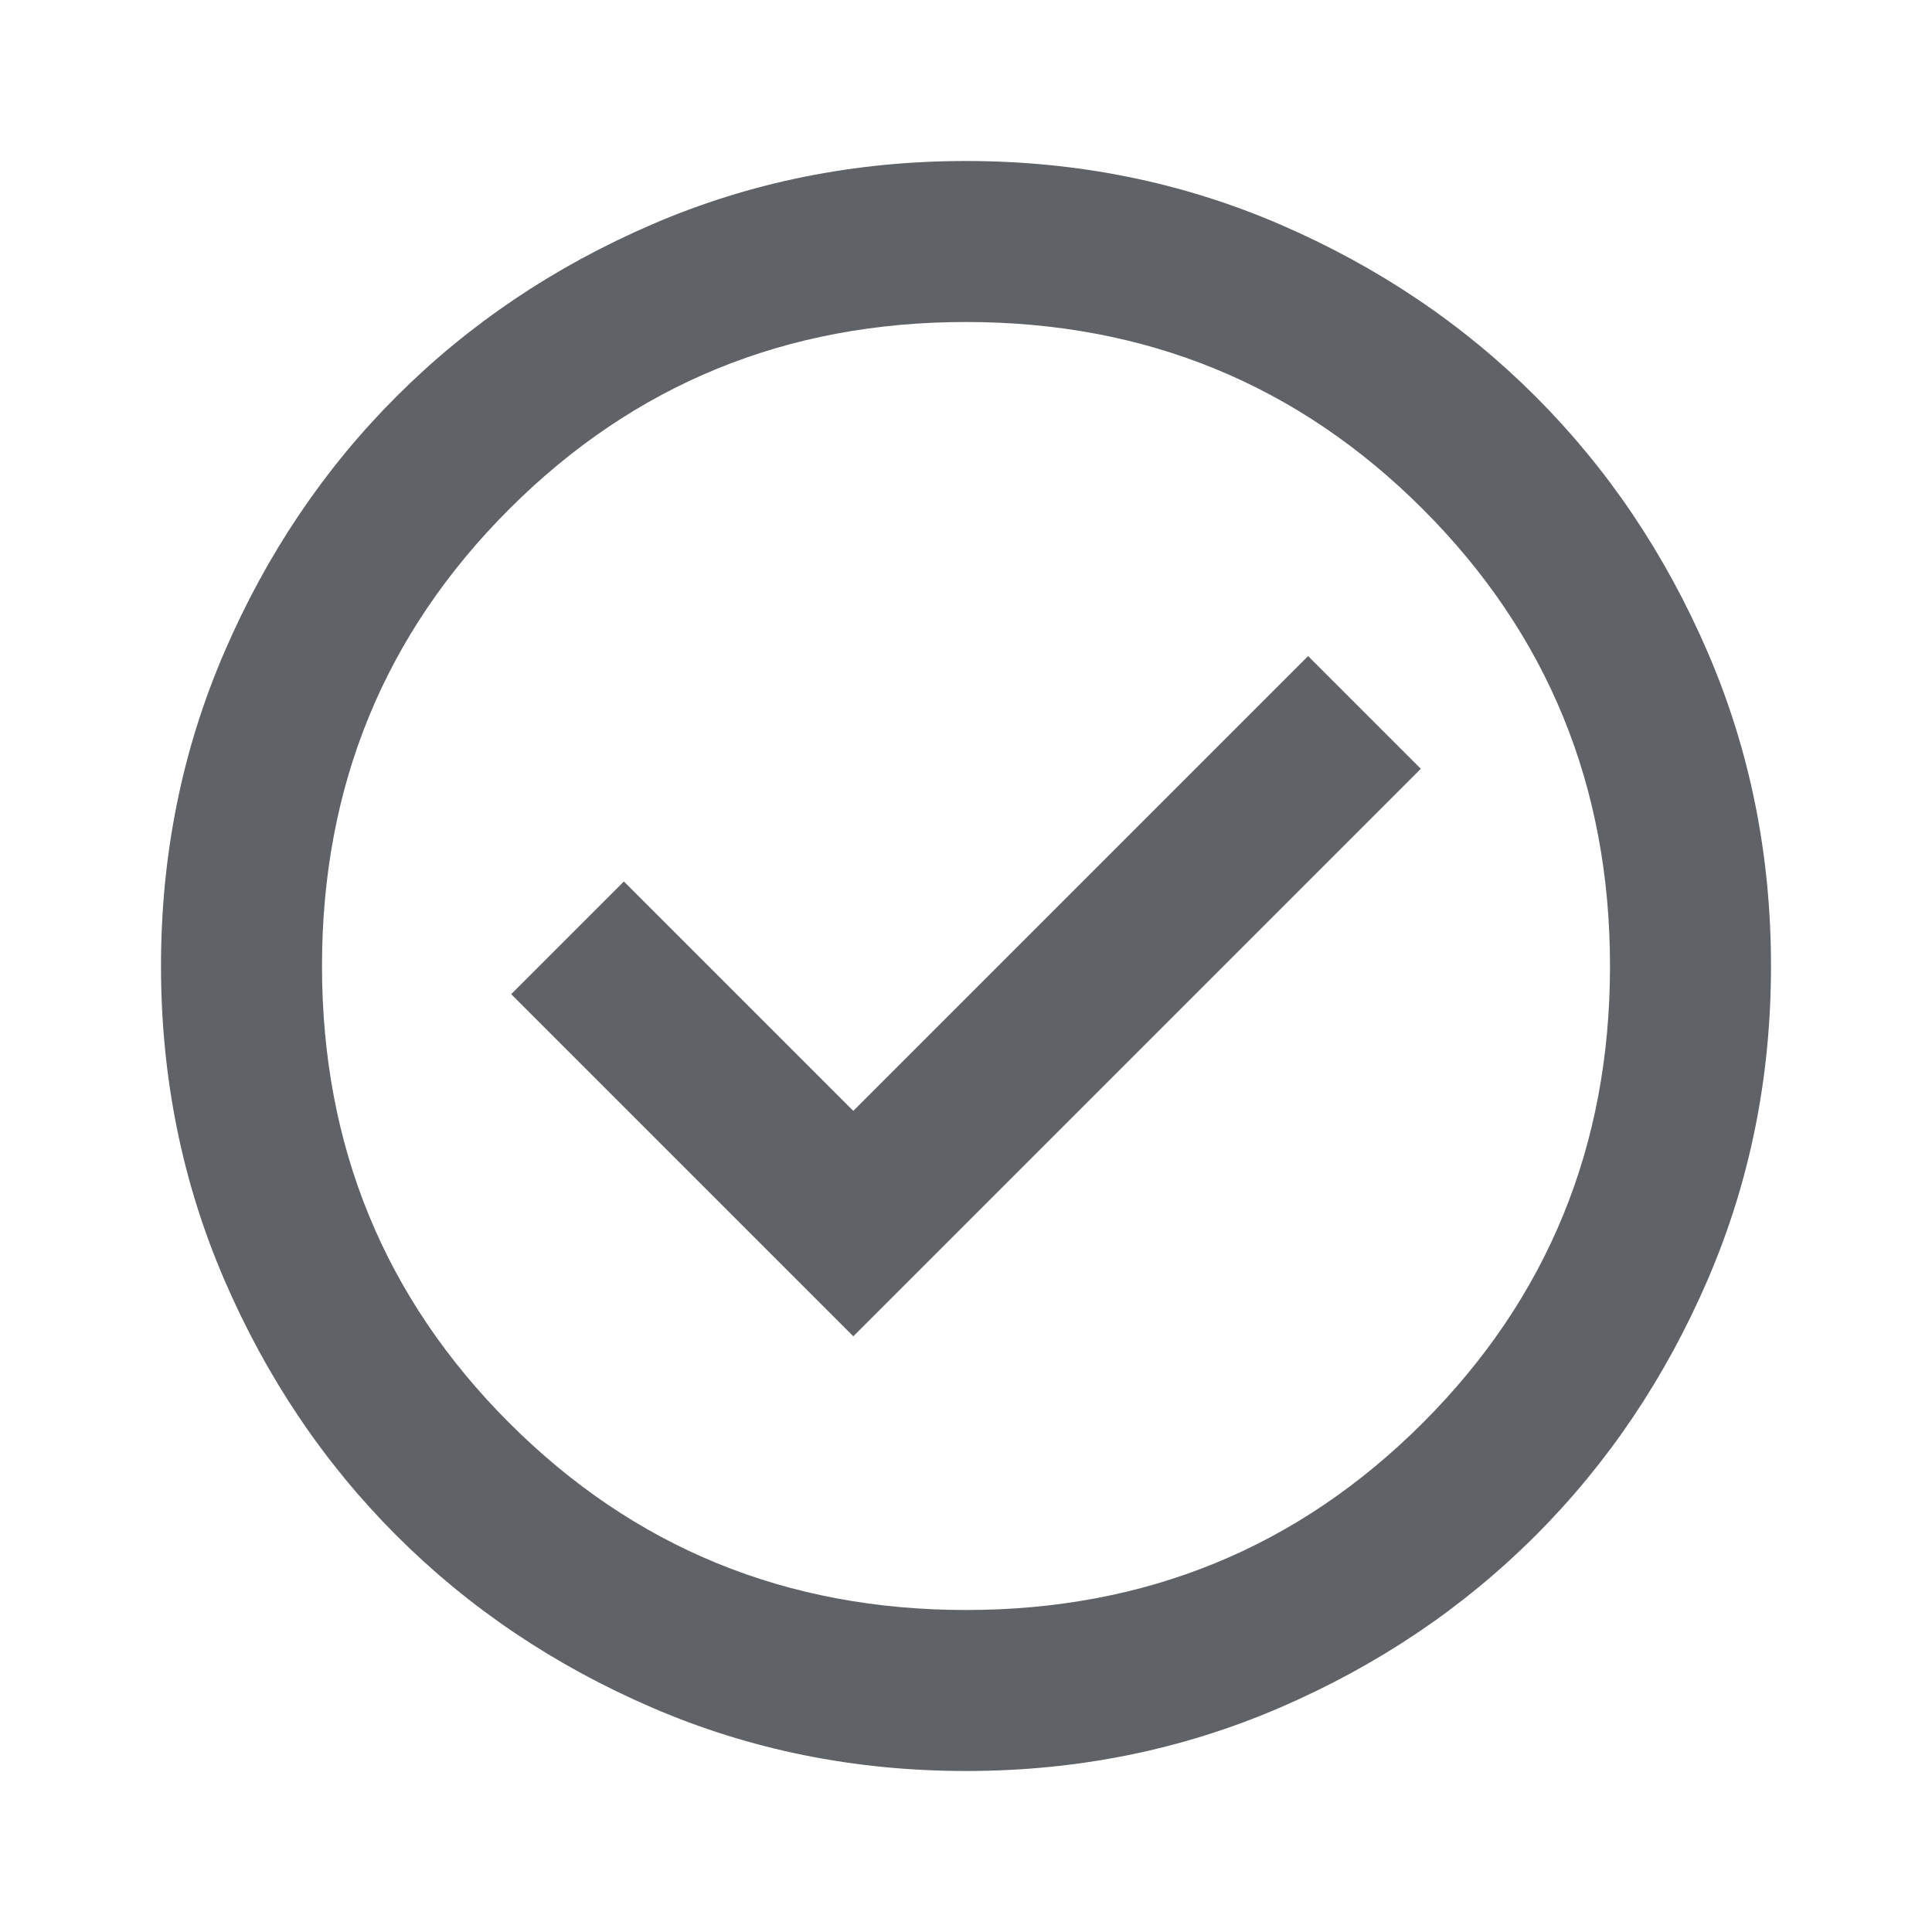
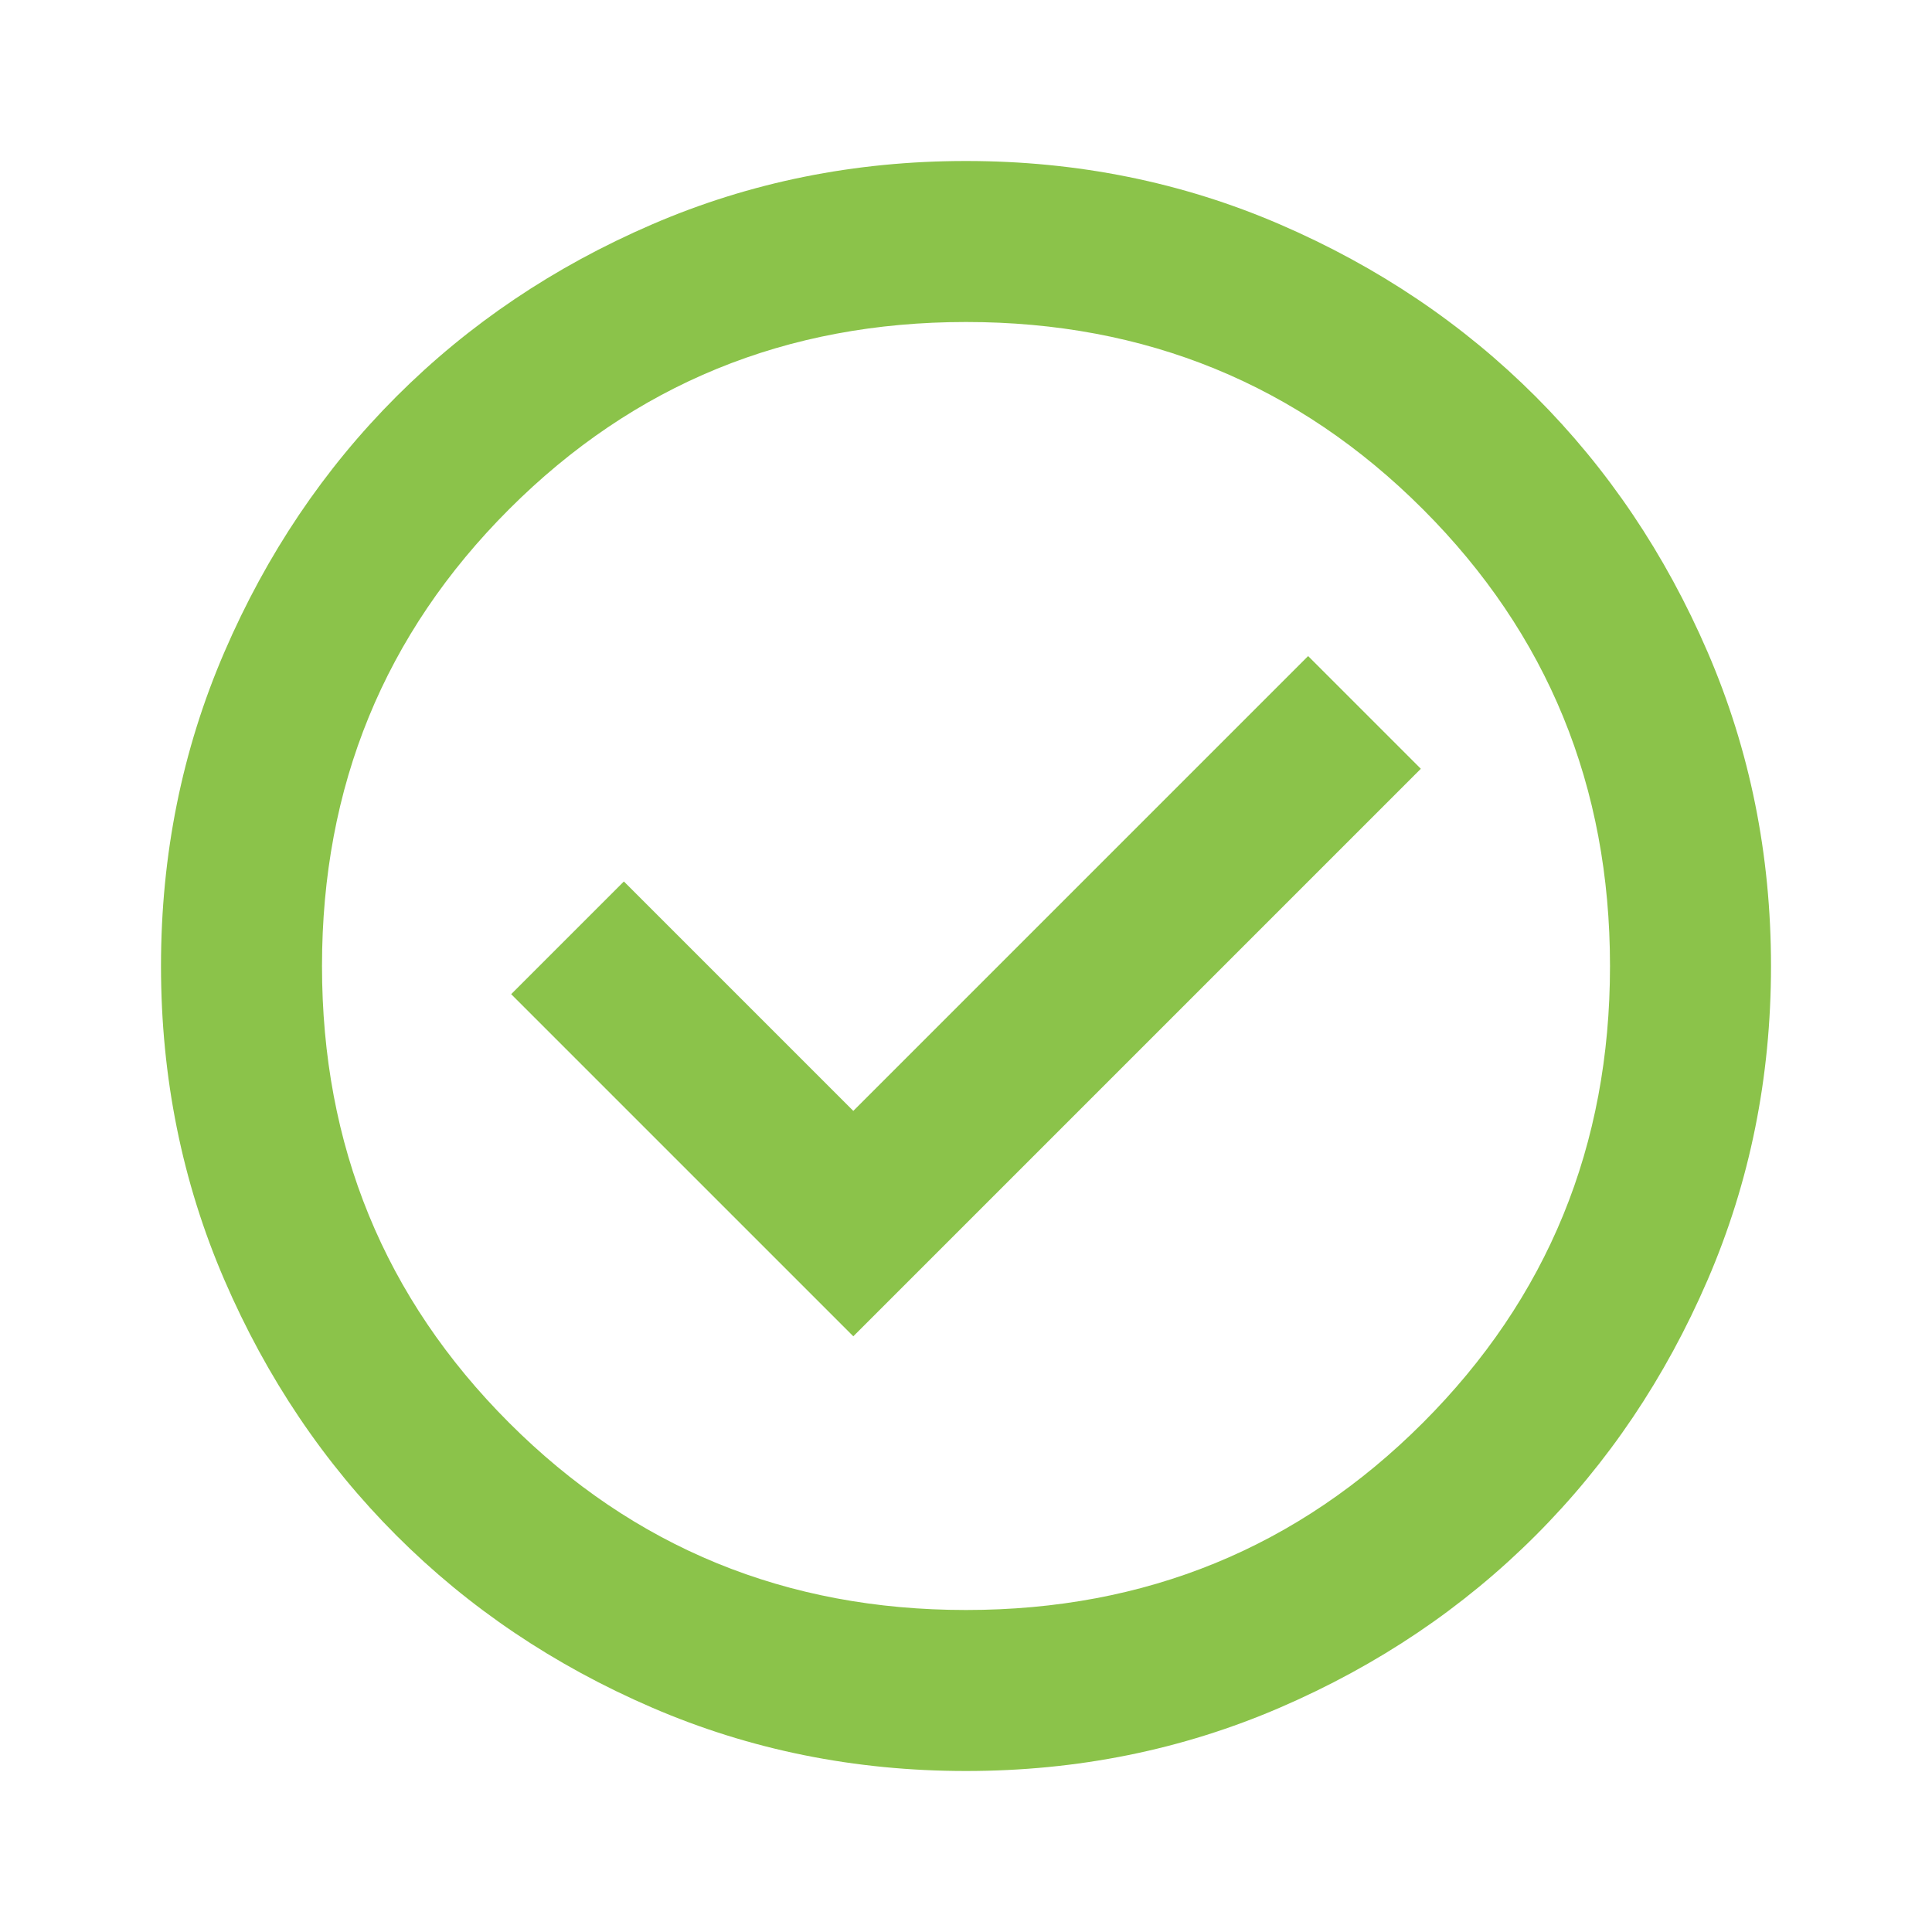
- <svg xmlns="http://www.w3.org/2000/svg" height="24px" viewBox="0 -960 960 960" width="24px" fill="#5f6368">
+ <svg xmlns="http://www.w3.org/2000/svg" height="24px" viewBox="0 -960 960 960" width="24px" fill="#8bc34a">
  <path d="m424-296 282-282-56-56-226 226-114-114-56 56 170 170Zm56 216q-83 0-156-31.5T197-197q-54-54-85.5-127T80-480q0-83 31.5-156T197-763q54-54 127-85.5T480-880q83 0 156 31.5T763-763q54 54 85.5 127T880-480q0 83-31.5 156T763-197q-54 54-127 85.5T480-80Zm0-80q134 0 227-93t93-227q0-134-93-227t-227-93q-134 0-227 93t-93 227q0 134 93 227t227 93Zm0-320Z" />
</svg>
